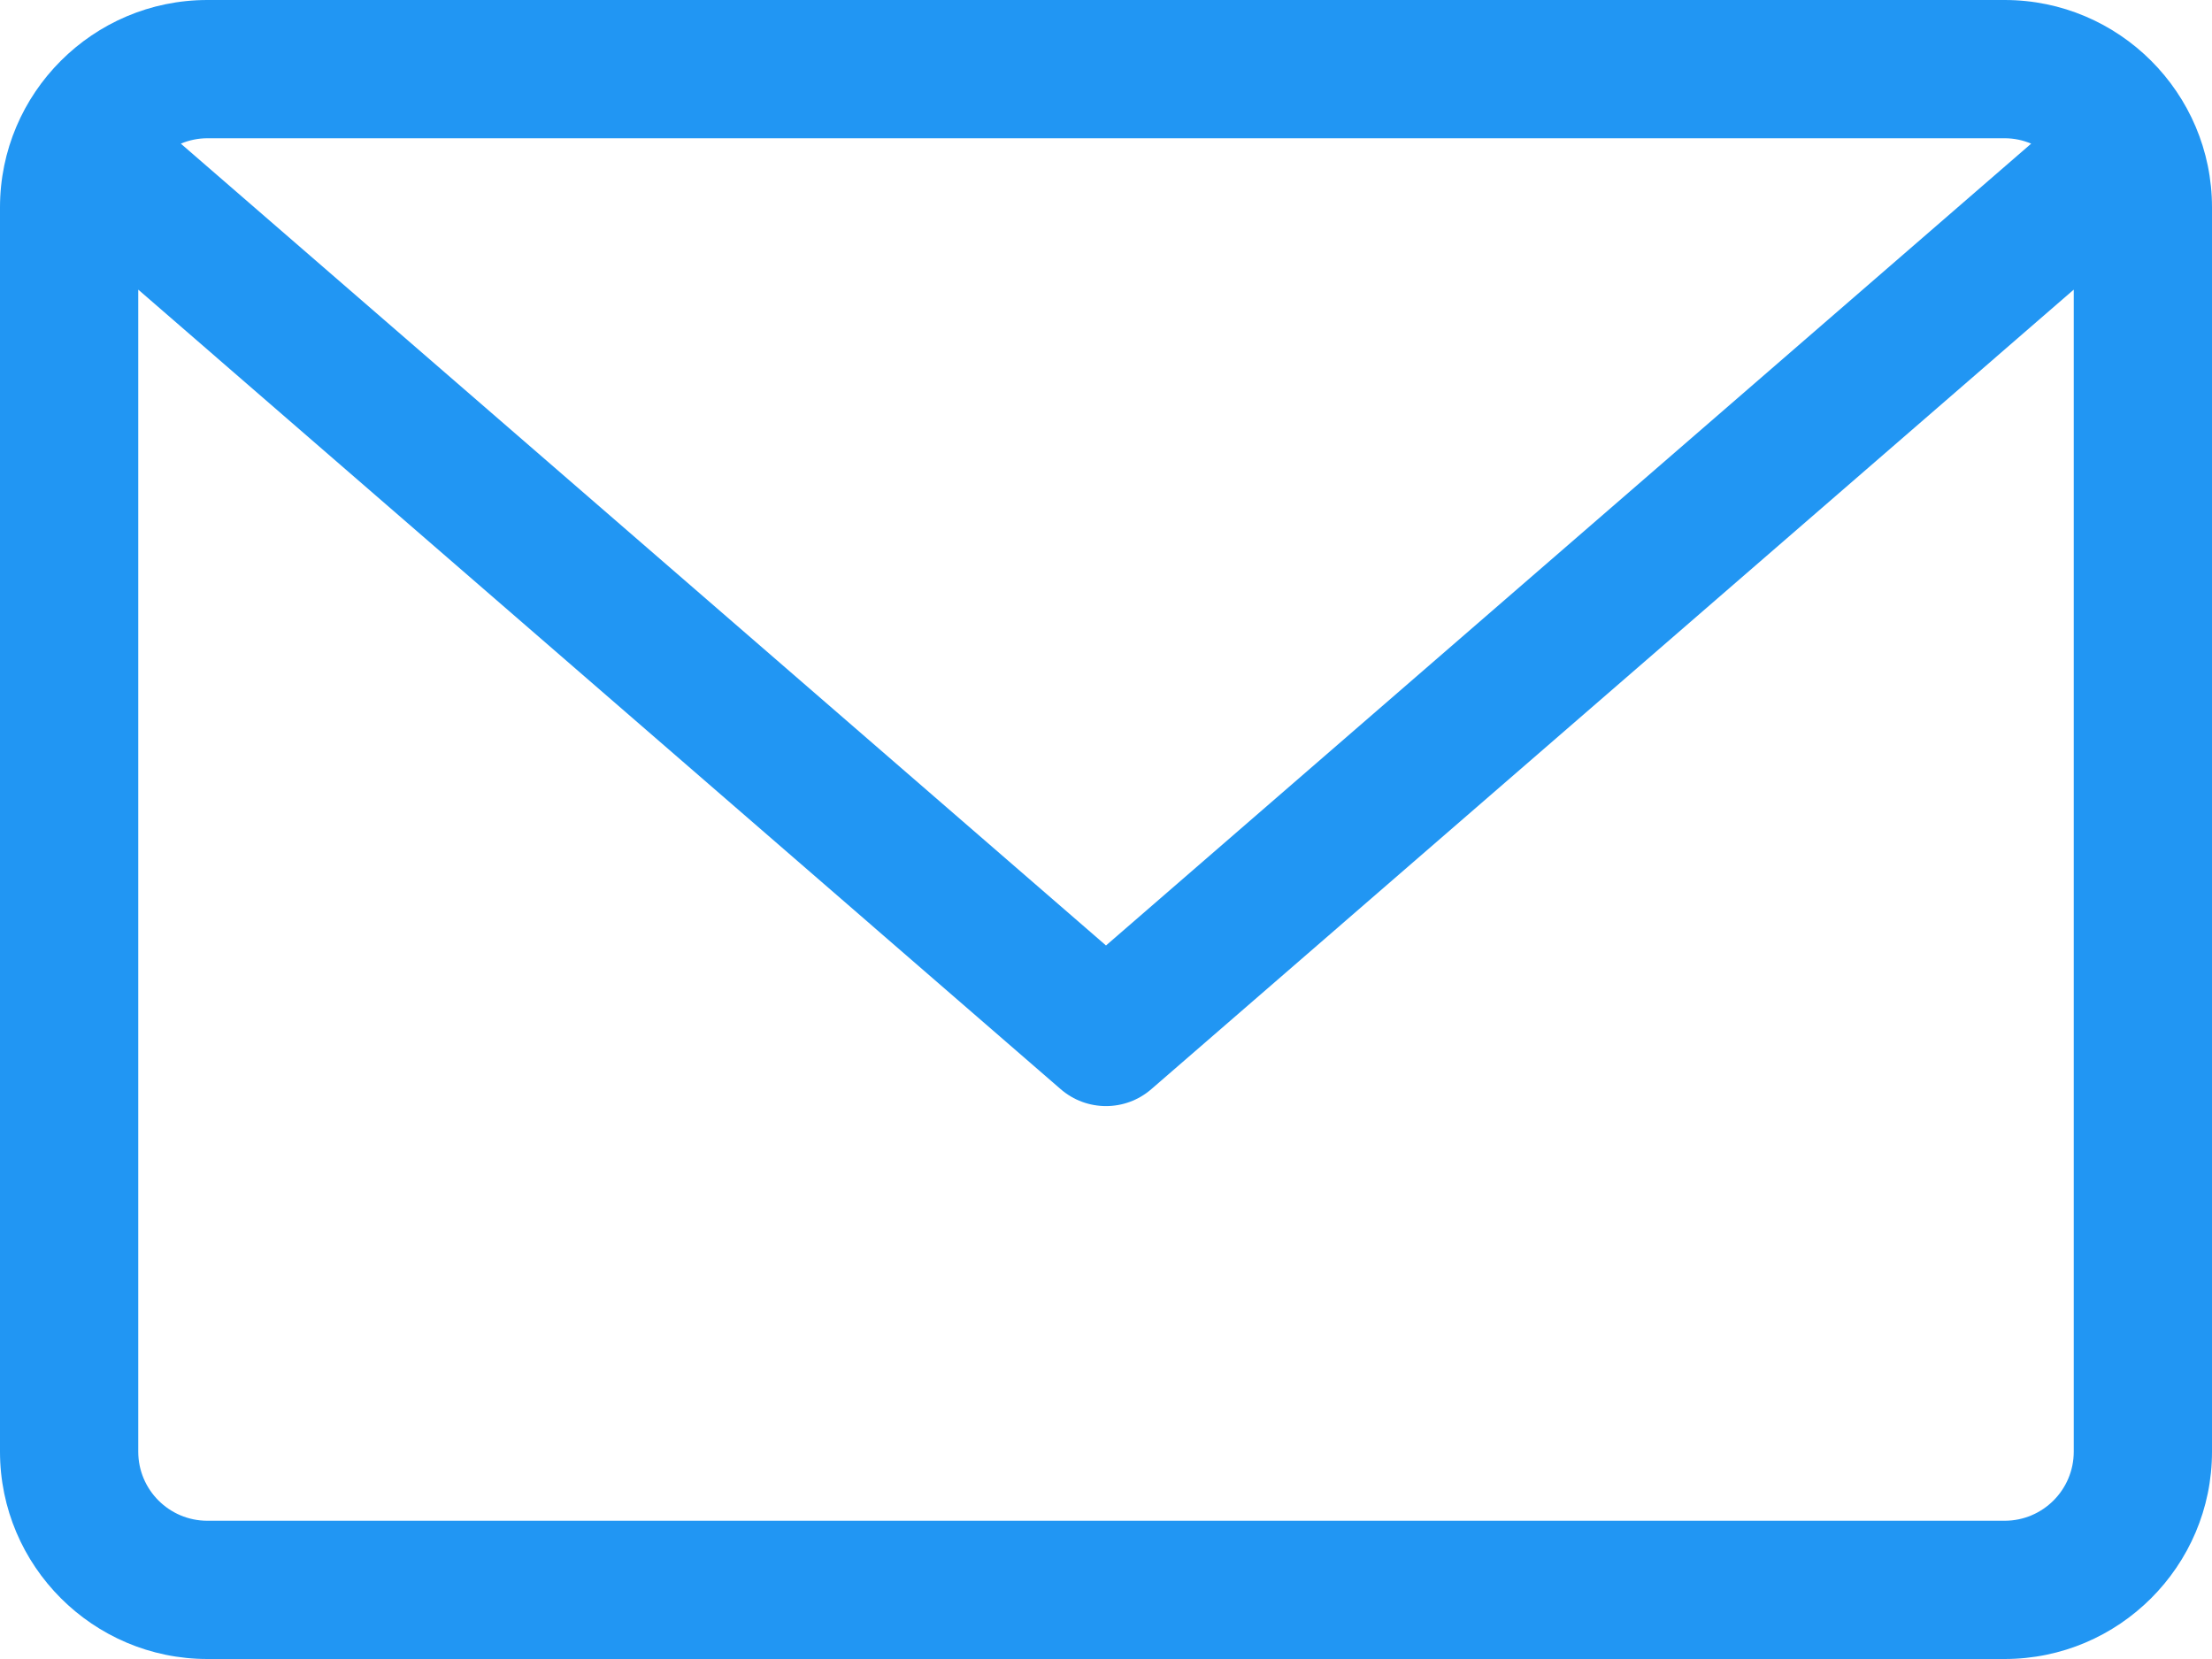
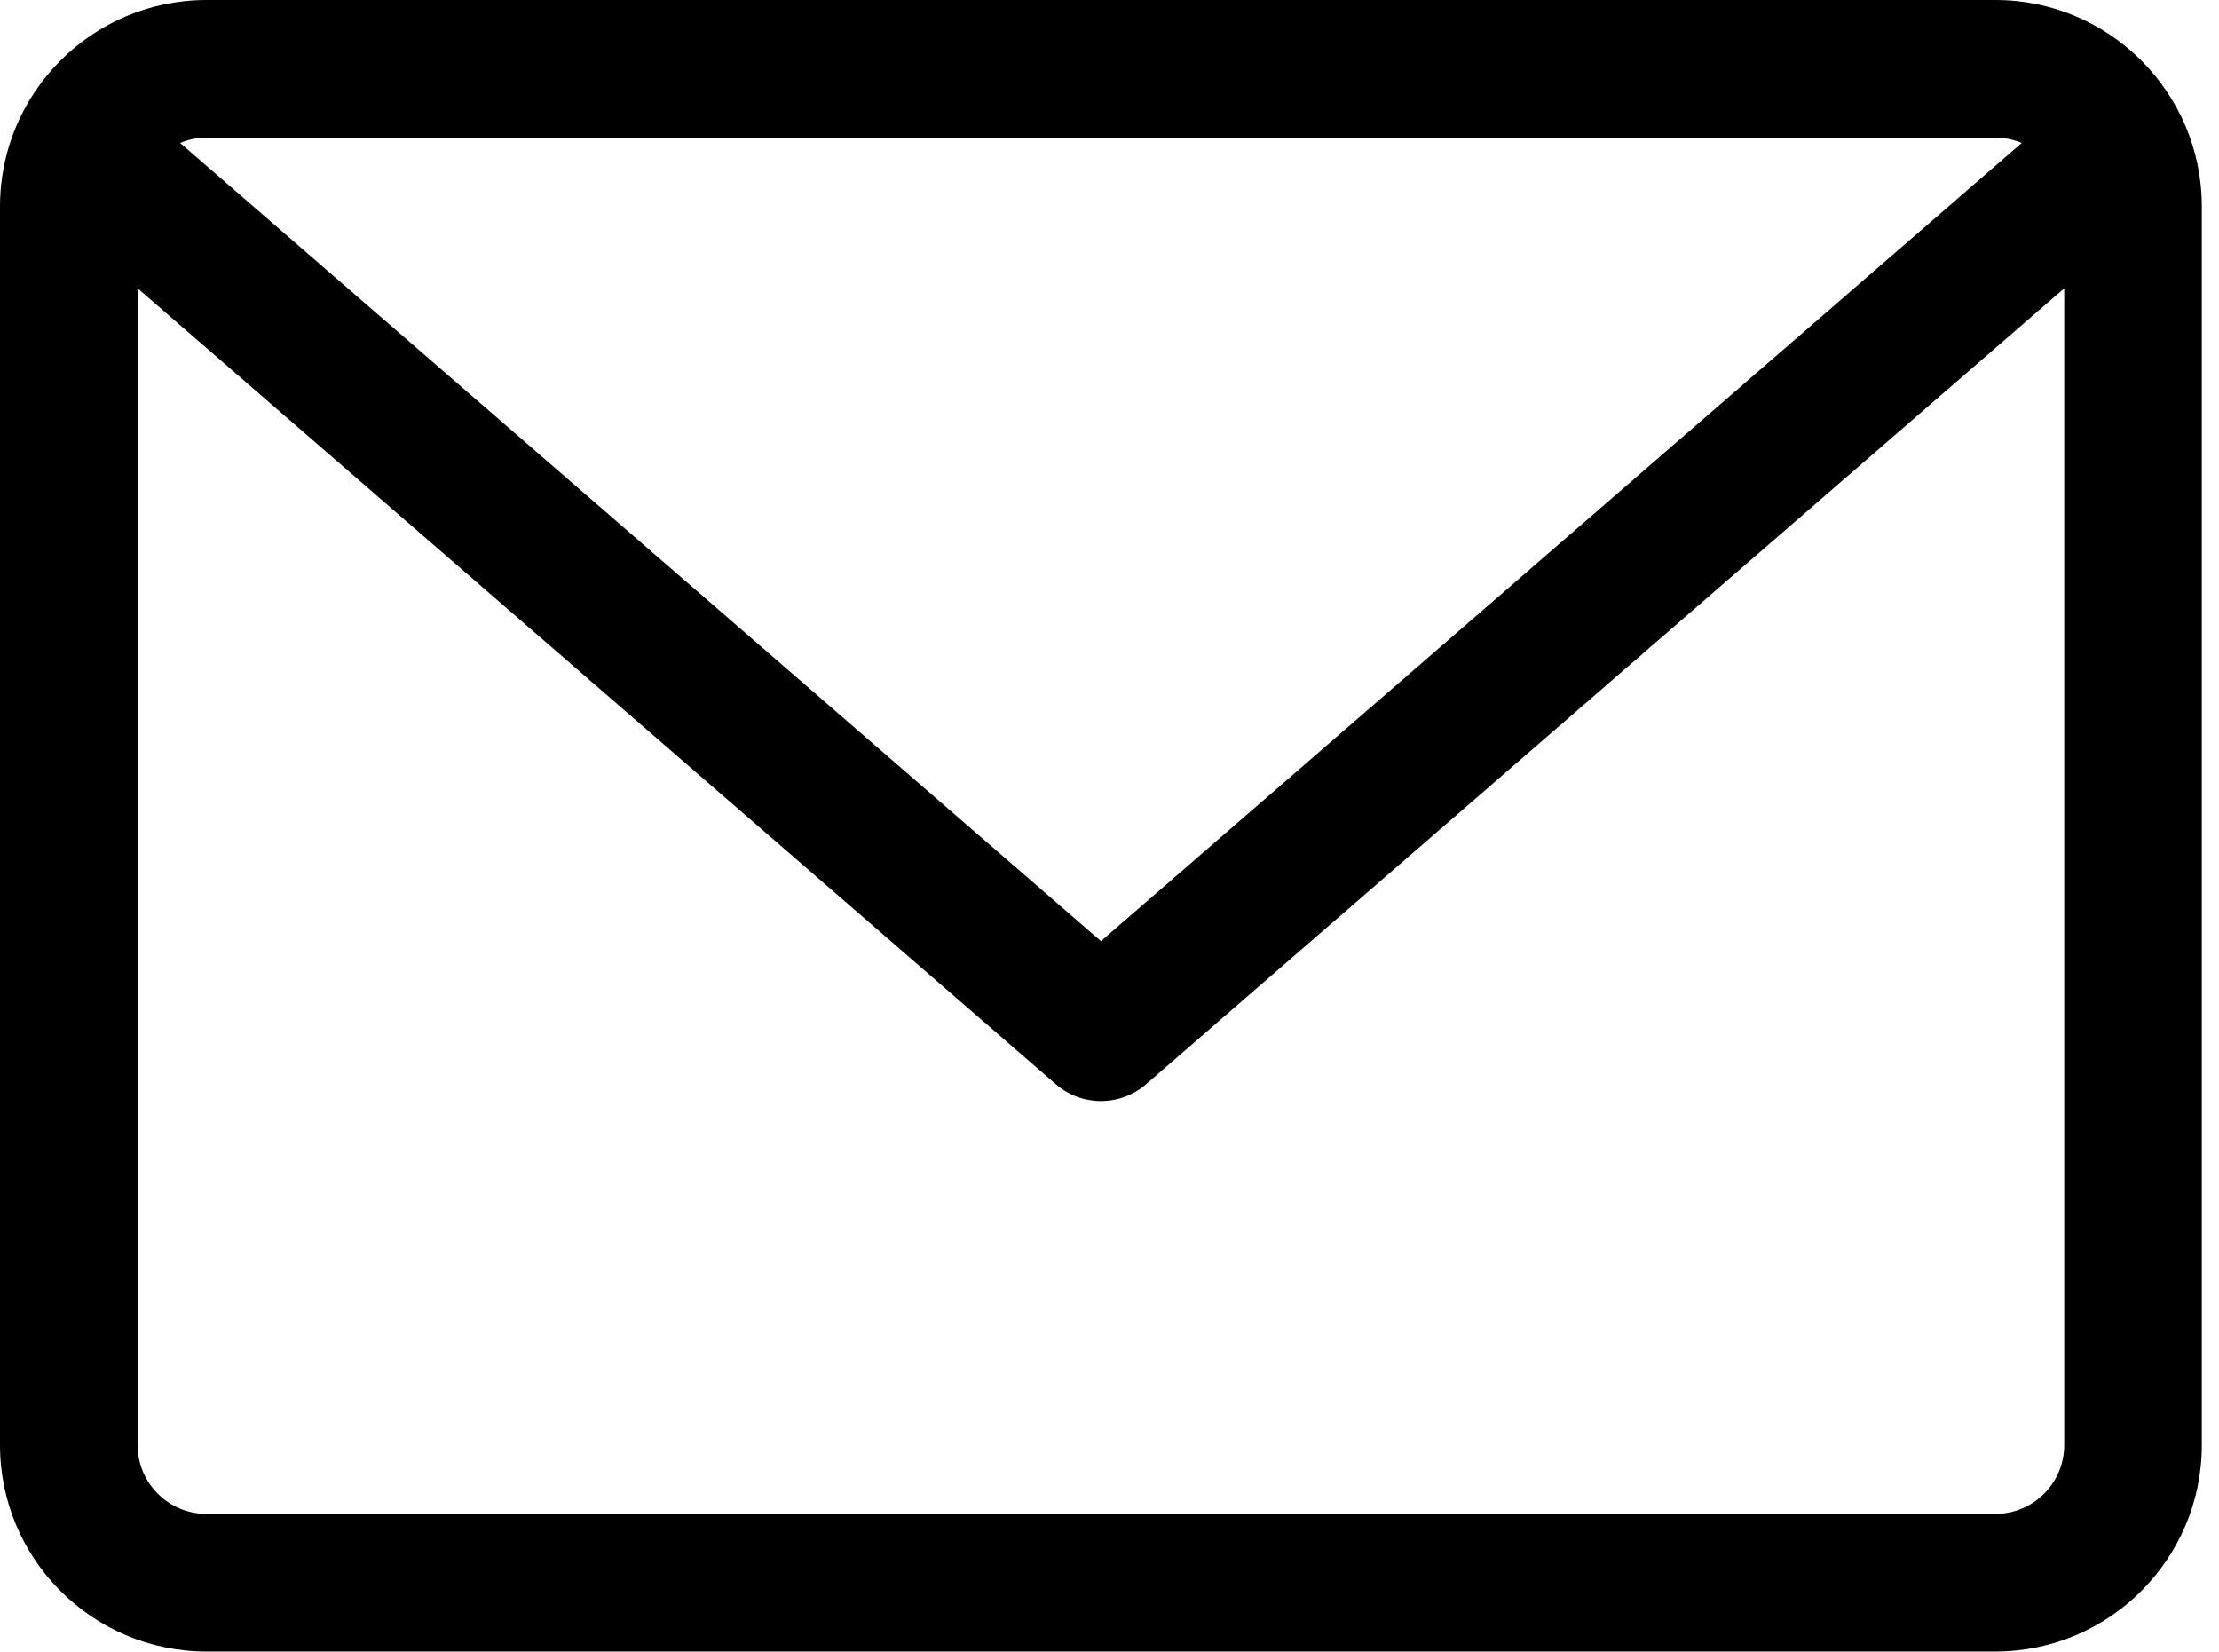
- <svg xmlns="http://www.w3.org/2000/svg" width="16" height="12" fill="none">
-   <path d="M14.5 0h-13C.673 0 0 .673 0 1.5v9c0 .827.673 1.5 1.5 1.5h13c.827 0 1.5-.673 1.5-1.5v-9c0-.827-.673-1.5-1.5-1.5Zm0 1c.068 0 .133.014.192.039L8 6.839l-6.692-5.8A.498.498 0 0 1 1.5 1h13Zm0 10h-13a.5.5 0 0 1-.5-.5V2.095l6.672 5.783a.5.5 0 0 0 .656 0L15 2.095V10.5a.5.5 0 0 1-.5.5Z" fill="#2196F3" />
+ <svg xmlns="http://www.w3.org/2000/svg" version="1.1" width="43" height="32" viewBox="0 0 43 32">
+   <path d="M38.667 0h-34.667c-2.206 0-4 1.794-4 4v24c0 2.206 1.794 4 4 4h34.667c2.206 0 4-1.794 4-4v-24c0-2.206-1.794-4-4-4zM38.667 2.667c0.181 0 0.353 0.038 0.511 0.103l-17.844 15.466-17.844-15.466c0.158-0.066 0.33-0.103 0.511-0.103h34.667zM38.667 29.333h-34.667c-0.736 0-1.333-0.598-1.333-1.333v-22.413l17.793 15.421c0.251 0.217 0.563 0.326 0.874 0.326s0.622-0.108 0.874-0.326l17.793-15.421v22.413c0 0.736-0.598 1.333-1.333 1.333z" />
</svg>
